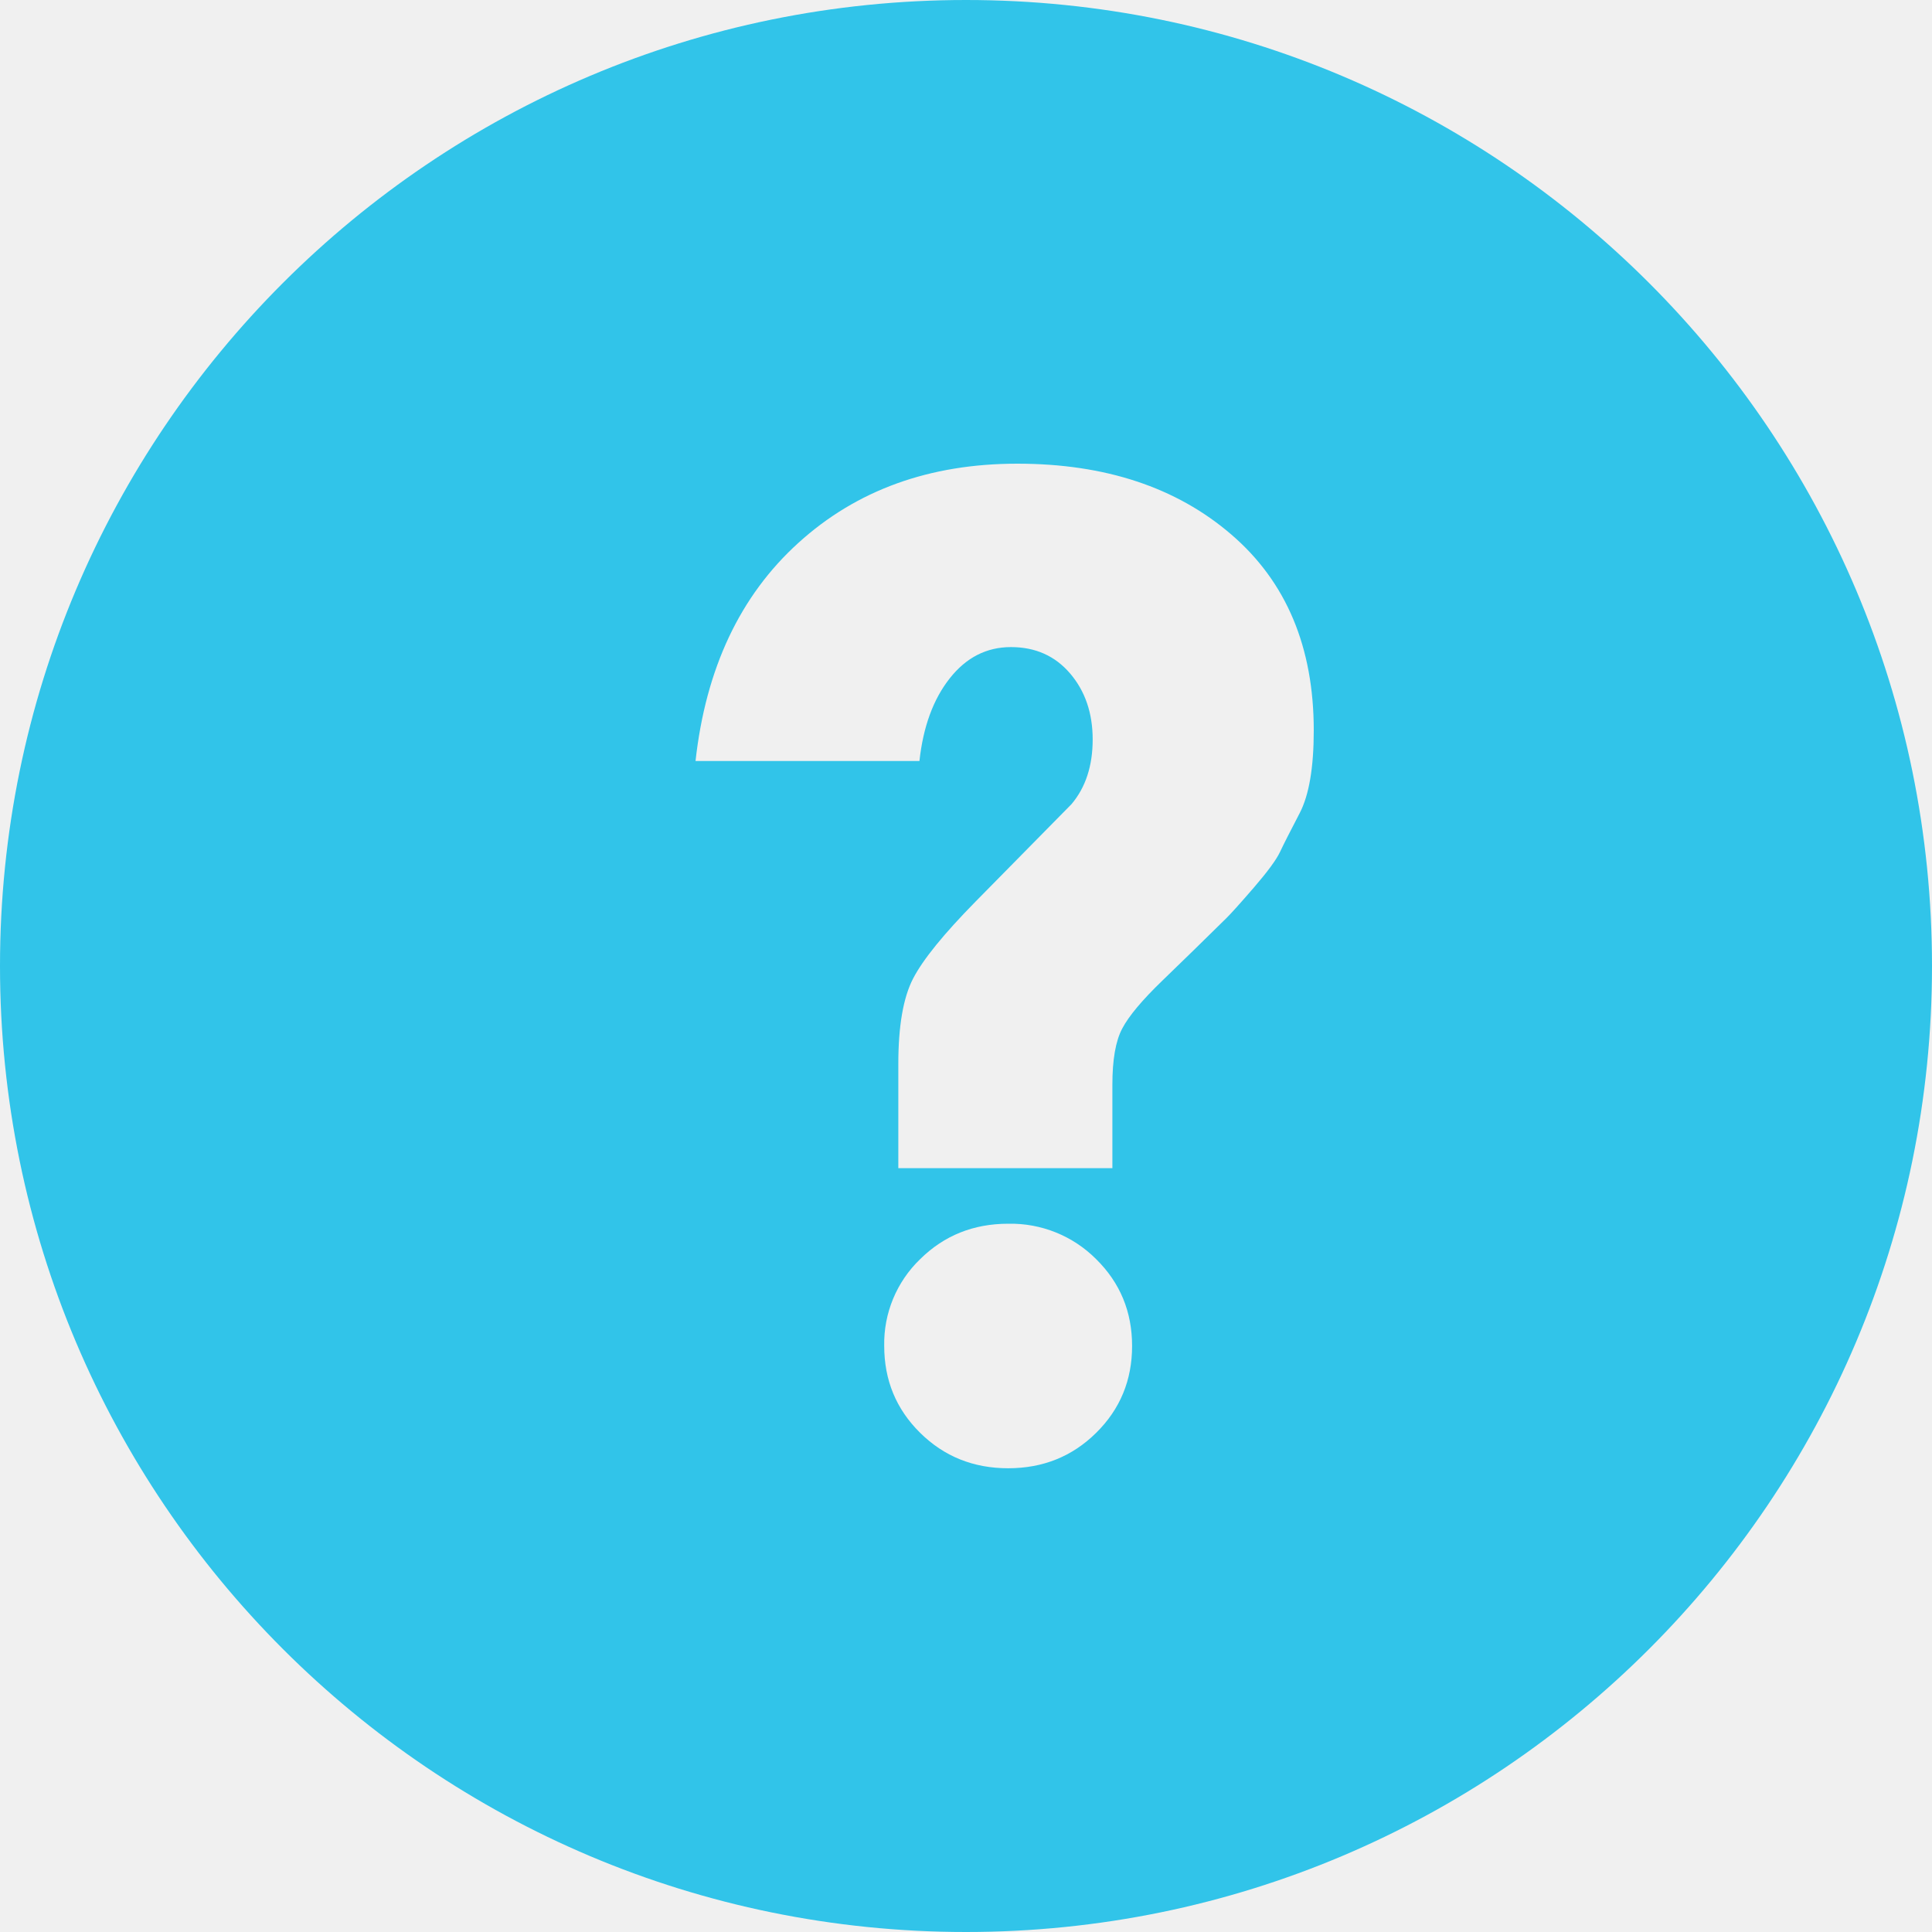
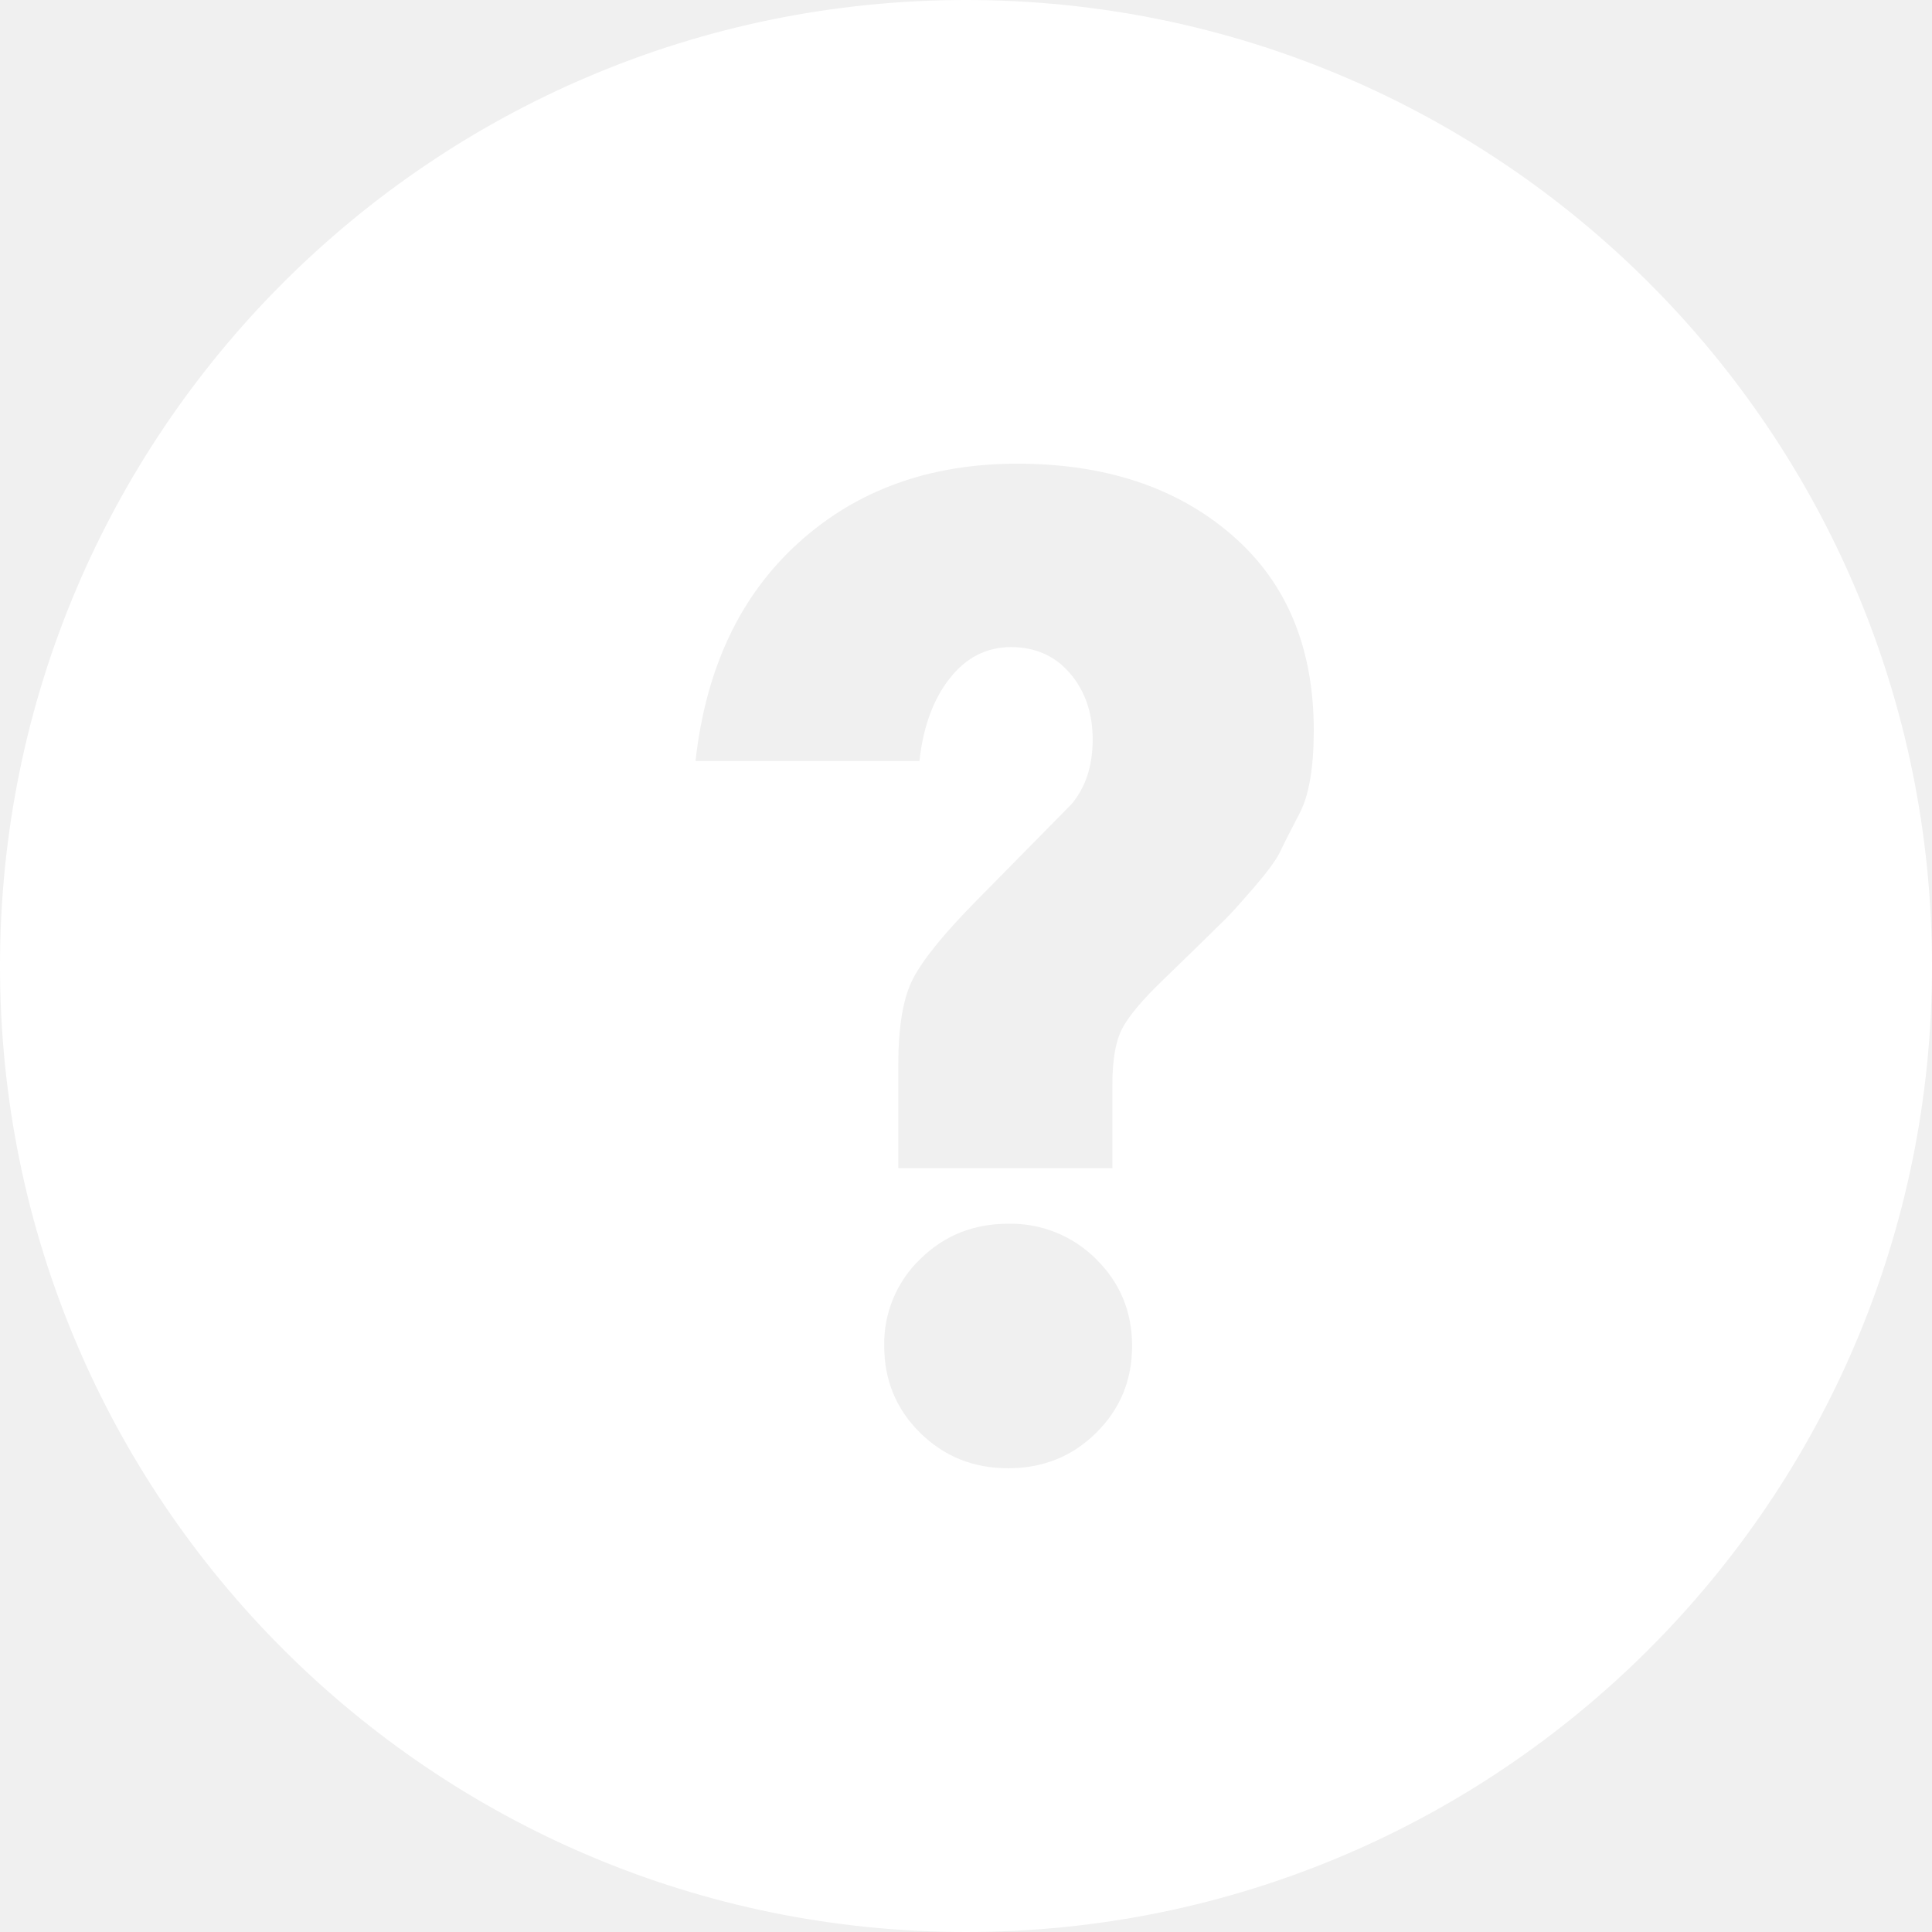
<svg xmlns="http://www.w3.org/2000/svg" width="30" height="30" viewBox="0 0 30 30">
-   <path fill="#31C4E9" fill-rule="evenodd" d="M15 30C6.716 30 0 23.284 0 15 0 6.716 6.716 0 15 0c8.284 0 15 6.716 15 15 0 8.284-6.716 15-15 15zm2.273-11.86v-1.295c0-.389.05-.68.153-.874.102-.194.31-.442.623-.744.314-.303.645-.626.995-.971.073-.072.215-.23.427-.475.211-.245.346-.428.404-.55.058-.123.16-.324.306-.604.146-.28.219-.709.219-1.284 0-1.295-.426-2.309-1.28-3.043-.852-.733-1.96-1.1-3.323-1.1s-2.497.41-3.4 1.23c-.905.82-1.437 1.949-1.597 3.387h3.477c.058-.532.215-.96.47-1.283.255-.324.572-.486.951-.486.38 0 .686.137.919.41.233.273.35.615.35 1.025 0 .41-.11.744-.328 1.003l-1.487 1.51c-.496.504-.82.903-.973 1.198-.153.295-.23.737-.23 1.327v1.618h3.324zM13.73 20.9c0 .532.186.982.558 1.349.372.367.827.55 1.367.55s.995-.183 1.366-.55c.372-.367.558-.817.558-1.349s-.186-.981-.558-1.348a1.871 1.871 0 0 0-1.366-.55c-.54 0-.995.183-1.367.55a1.821 1.821 0 0 0-.558 1.348z" opacity="1" />
+   <path fill="#fff" fill-rule="evenodd" d="M15 30C6.716 30 0 23.284 0 15 0 6.716 6.716 0 15 0c8.284 0 15 6.716 15 15 0 8.284-6.716 15-15 15zm2.273-11.86v-1.295c0-.389.05-.68.153-.874.102-.194.31-.442.623-.744.314-.303.645-.626.995-.971.073-.072.215-.23.427-.475.211-.245.346-.428.404-.55.058-.123.16-.324.306-.604.146-.28.219-.709.219-1.284 0-1.295-.426-2.309-1.28-3.043-.852-.733-1.96-1.1-3.323-1.1s-2.497.41-3.4 1.23c-.905.82-1.437 1.949-1.597 3.387h3.477c.058-.532.215-.96.47-1.283.255-.324.572-.486.951-.486.38 0 .686.137.919.41.233.273.35.615.35 1.025 0 .41-.11.744-.328 1.003l-1.487 1.51c-.496.504-.82.903-.973 1.198-.153.295-.23.737-.23 1.327v1.618h3.324zM13.73 20.9c0 .532.186.982.558 1.349.372.367.827.55 1.367.55s.995-.183 1.366-.55c.372-.367.558-.817.558-1.349s-.186-.981-.558-1.348a1.871 1.871 0 0 0-1.366-.55c-.54 0-.995.183-1.367.55a1.821 1.821 0 0 0-.558 1.348z" opacity="1" />
</svg>
